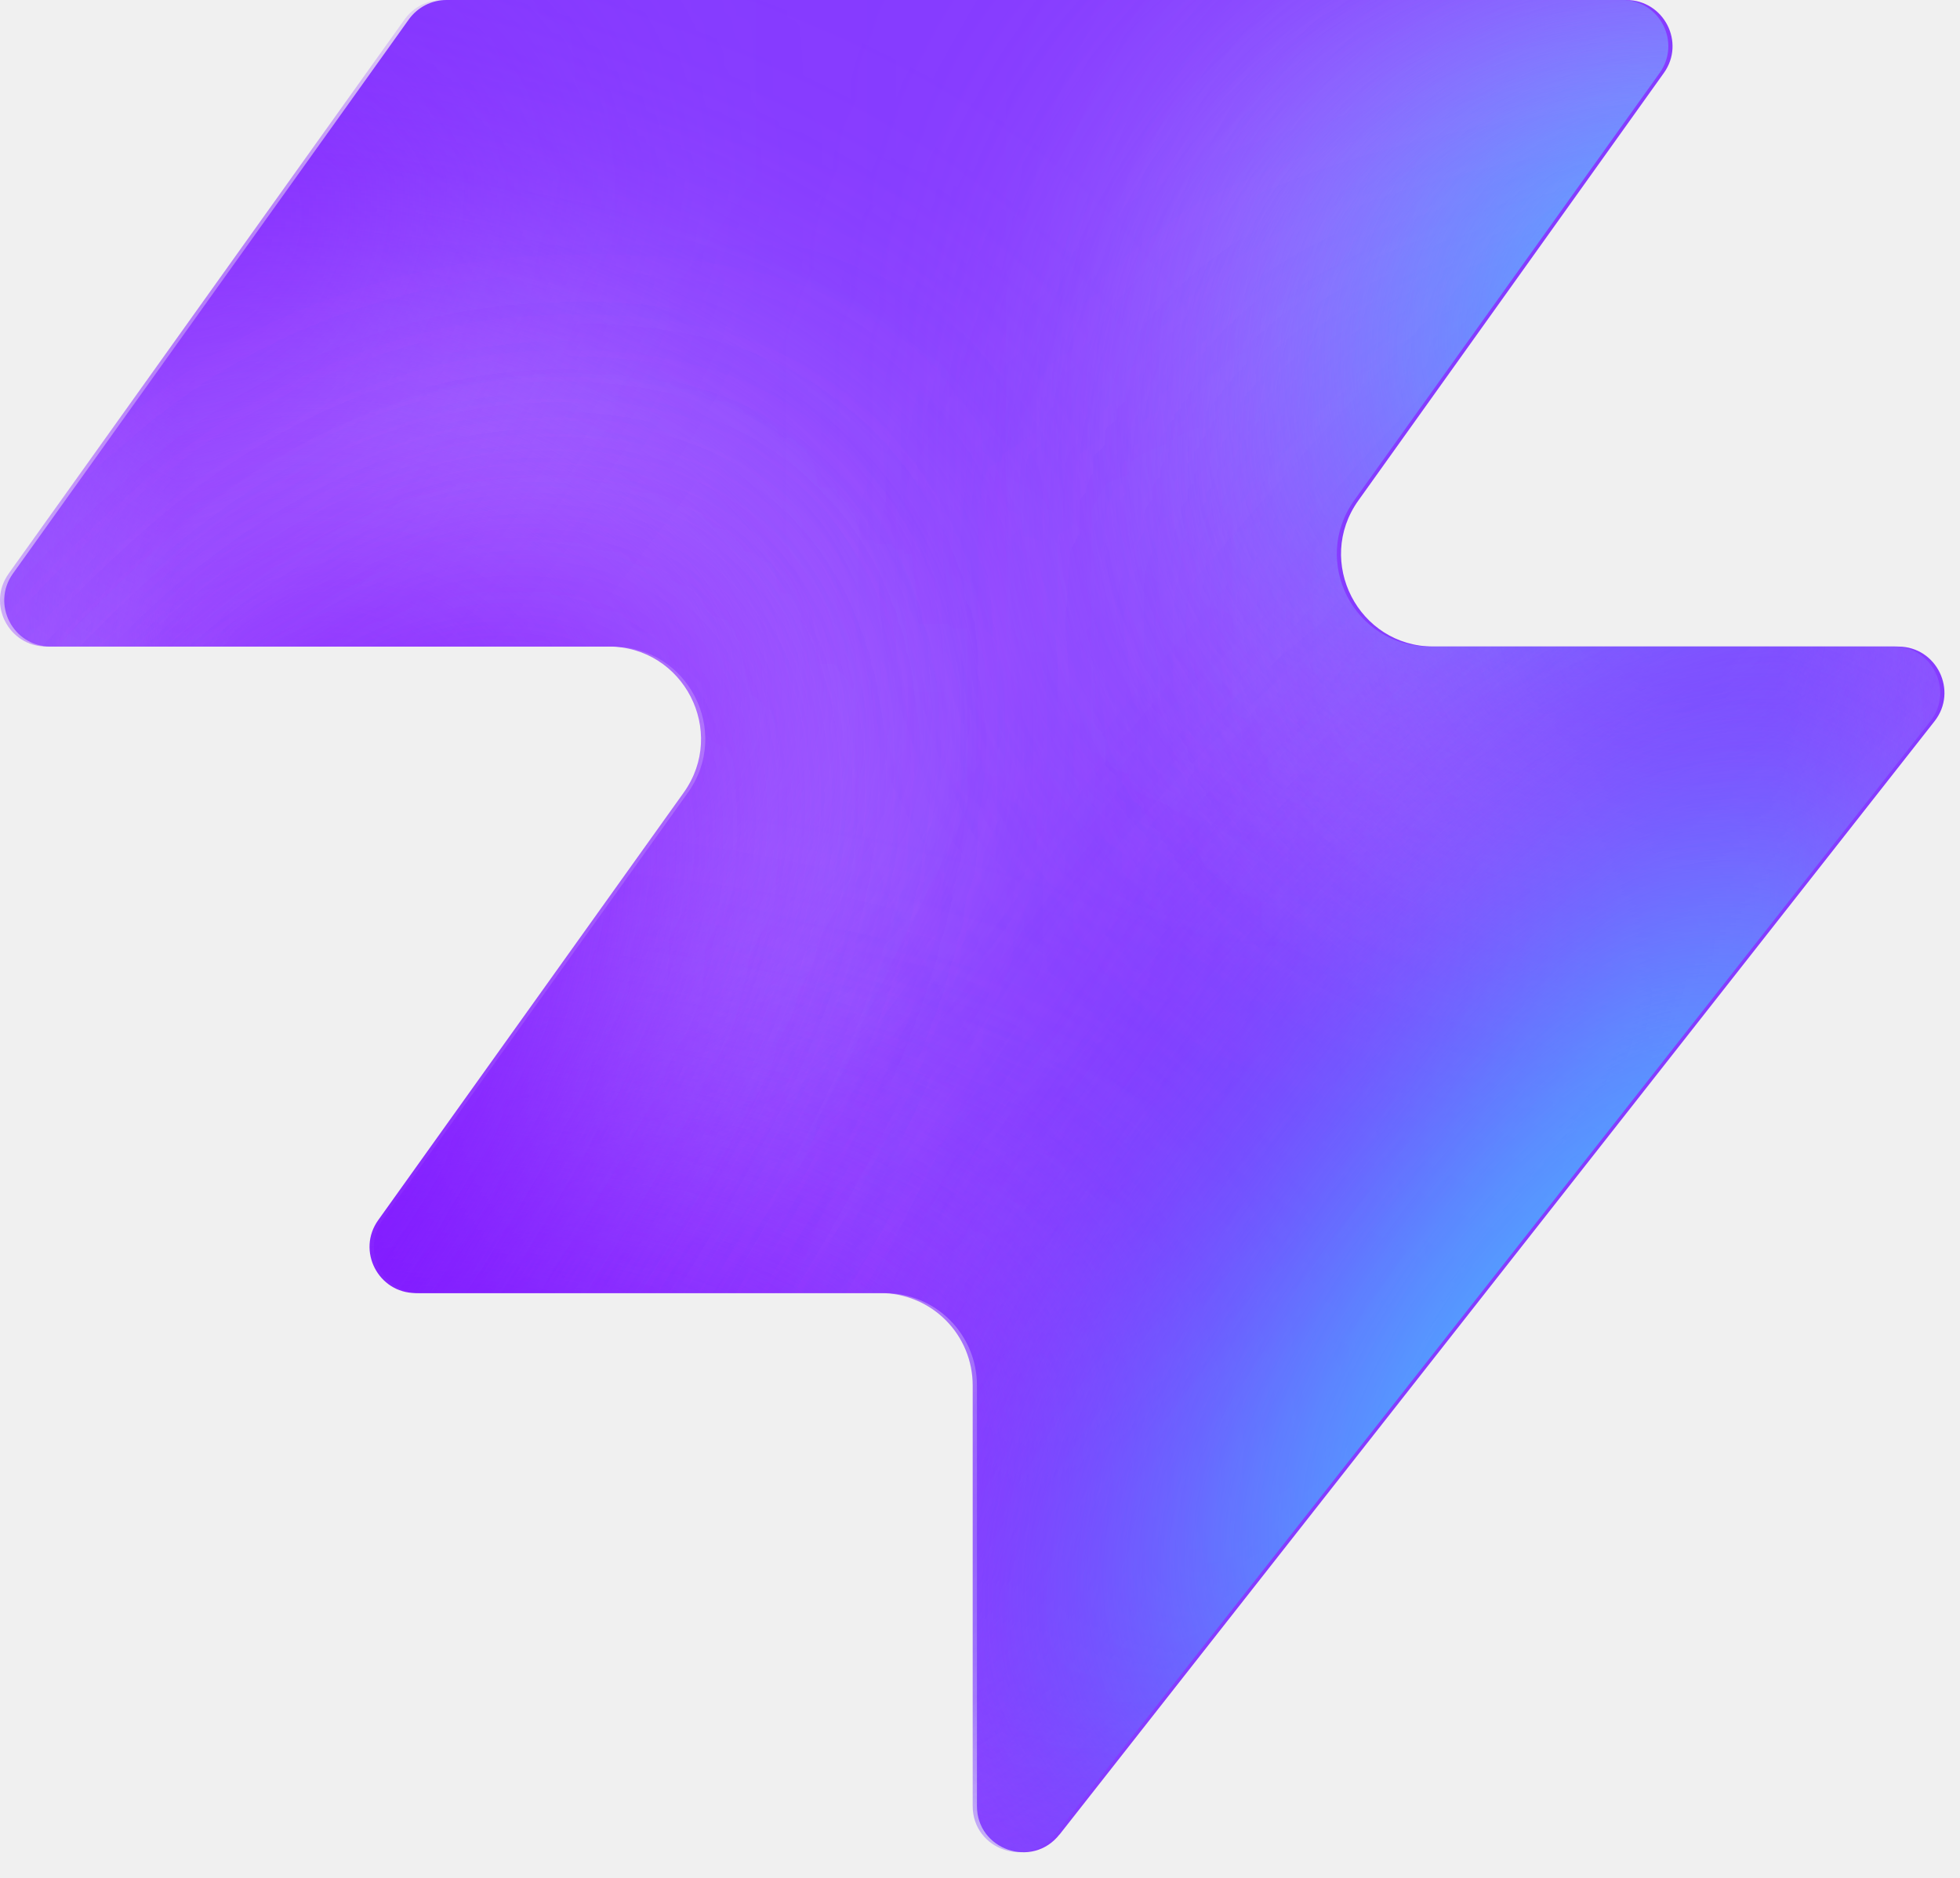
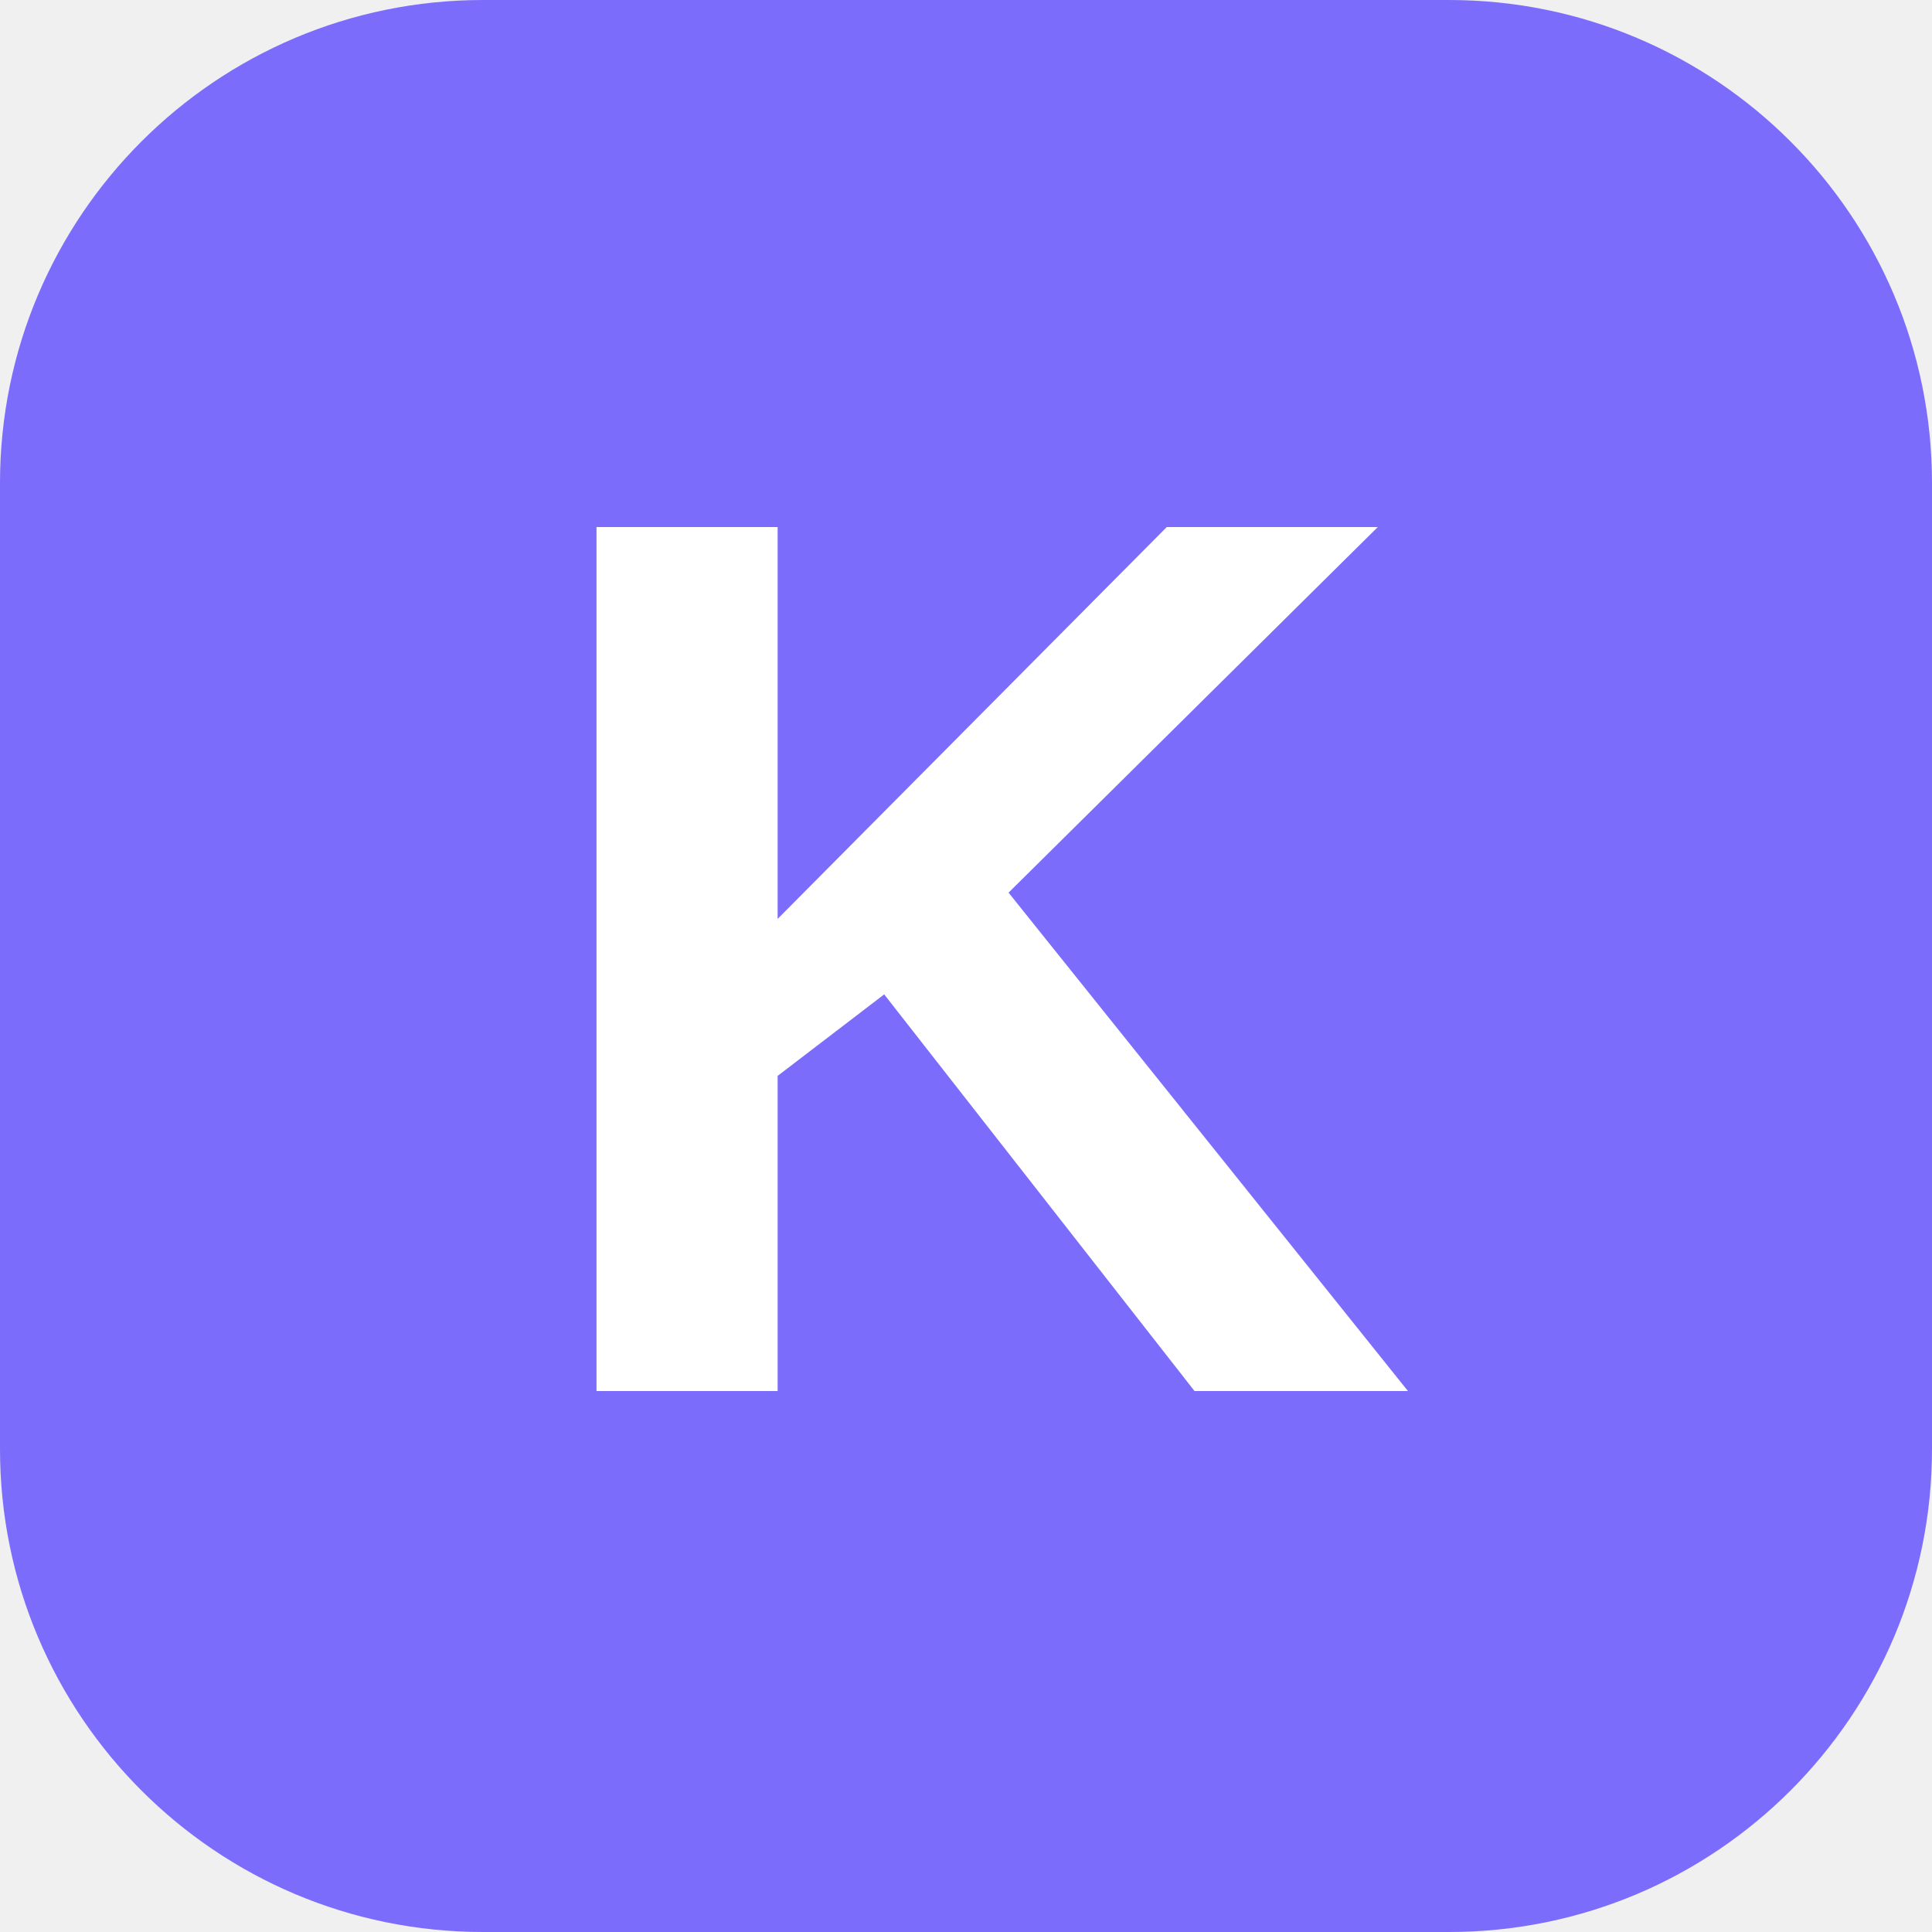
- <svg xmlns="http://www.w3.org/2000/svg" width="48" height="46" fill="none" viewBox="0 0 48 46">
-   <path fill="#863bff" d="M25.946 44.938c-.664.845-2.021.375-2.021-.698V33.937a2.26 2.26 0 0 0-2.262-2.262H10.287c-.92 0-1.456-1.04-.92-1.788l7.48-10.471c1.07-1.497 0-3.578-1.842-3.578H1.237c-.92 0-1.456-1.04-.92-1.788L10.013.474c.214-.297.556-.474.92-.474h28.894c.92 0 1.456 1.04.92 1.788l-7.48 10.471c-1.07 1.498 0 3.579 1.842 3.579h11.377c.943 0 1.473 1.088.89 1.83L25.947 44.94z" style="fill:#863bff;fill:color(display-p3 .525 .23 1);fill-opacity:1" />
-   <mask id="a" width="48" height="46" x="0" y="0" maskUnits="userSpaceOnUse" style="mask-type:alpha">
-     <path fill="#000" d="M25.842 44.938c-.664.844-2.021.375-2.021-.698V33.937a2.26 2.26 0 0 0-2.262-2.262H10.183c-.92 0-1.456-1.04-.92-1.788l7.48-10.471c1.07-1.498 0-3.579-1.842-3.579H1.133c-.92 0-1.456-1.04-.92-1.787L9.91.473c.214-.297.556-.474.92-.474h28.894c.92 0 1.456 1.04.92 1.788l-7.48 10.471c-1.07 1.498 0 3.578 1.842 3.578h11.377c.943 0 1.473 1.088.89 1.832L25.843 44.94z" style="fill:#000;fill-opacity:1" />
-   </mask>
-   <g mask="url(#a)">
-     <g filter="url(#b)">
-       <ellipse cx="5.508" cy="14.704" fill="#ede6ff" rx="5.508" ry="14.704" style="fill:#ede6ff;fill:color(display-p3 .927 .903 1);fill-opacity:1" transform="matrix(.00324 1 1 -.00324 -4.47 31.516)" />
-     </g>
-     <g filter="url(#c)">
-       <ellipse cx="10.399" cy="29.851" fill="#ede6ff" rx="10.399" ry="29.851" style="fill:#ede6ff;fill:color(display-p3 .927 .903 1);fill-opacity:1" transform="matrix(.00324 1 1 -.00324 -39.328 7.883)" />
-     </g>
-     <g filter="url(#d)">
-       <ellipse cx="5.508" cy="30.487" fill="#7e14ff" rx="5.508" ry="30.487" style="fill:#7e14ff;fill:color(display-p3 .492 .077 1);fill-opacity:1" transform="rotate(89.814 -25.913 -14.639)scale(1 -1)" />
-     </g>
-     <g filter="url(#e)">
-       <ellipse cx="5.508" cy="30.599" fill="#7e14ff" rx="5.508" ry="30.599" style="fill:#7e14ff;fill:color(display-p3 .492 .077 1);fill-opacity:1" transform="rotate(89.814 -32.644 -3.334)scale(1 -1)" />
-     </g>
-     <g filter="url(#f)">
-       <ellipse cx="5.508" cy="30.599" fill="#7e14ff" rx="5.508" ry="30.599" style="fill:#7e14ff;fill:color(display-p3 .492 .077 1);fill-opacity:1" transform="matrix(.00324 1 1 -.00324 -34.34 30.47)" />
-     </g>
-     <g filter="url(#g)">
-       <ellipse cx="14.072" cy="22.078" fill="#ede6ff" rx="14.072" ry="22.078" style="fill:#ede6ff;fill:color(display-p3 .927 .903 1);fill-opacity:1" transform="rotate(93.35 24.506 48.493)scale(-1 1)" />
-     </g>
-     <g filter="url(#h)">
-       <ellipse cx="3.47" cy="21.501" fill="#7e14ff" rx="3.47" ry="21.501" style="fill:#7e14ff;fill:color(display-p3 .492 .077 1);fill-opacity:1" transform="rotate(89.009 28.708 47.59)scale(-1 1)" />
-     </g>
-     <g filter="url(#i)">
-       <ellipse cx="3.47" cy="21.501" fill="#7e14ff" rx="3.47" ry="21.501" style="fill:#7e14ff;fill:color(display-p3 .492 .077 1);fill-opacity:1" transform="rotate(89.009 28.708 47.59)scale(-1 1)" />
-     </g>
-     <g filter="url(#j)">
-       <ellipse cx=".387" cy="8.972" fill="#7e14ff" rx="4.407" ry="29.108" style="fill:#7e14ff;fill:color(display-p3 .492 .077 1);fill-opacity:1" transform="rotate(39.51 .387 8.972)" />
-     </g>
-     <g filter="url(#k)">
-       <ellipse cx="47.523" cy="-6.092" fill="#7e14ff" rx="4.407" ry="29.108" style="fill:#7e14ff;fill:color(display-p3 .492 .077 1);fill-opacity:1" transform="rotate(37.892 47.523 -6.092)" />
-     </g>
-     <g filter="url(#l)">
-       <ellipse cx="41.412" cy="6.333" fill="#47bfff" rx="5.971" ry="9.665" style="fill:#47bfff;fill:color(display-p3 .28 .748 1);fill-opacity:1" transform="rotate(37.892 41.412 6.333)" />
-     </g>
-     <g filter="url(#m)">
-       <ellipse cx="-1.879" cy="38.332" fill="#7e14ff" rx="4.407" ry="29.108" style="fill:#7e14ff;fill:color(display-p3 .492 .077 1);fill-opacity:1" transform="rotate(37.892 -1.88 38.332)" />
-     </g>
-     <g filter="url(#n)">
-       <ellipse cx="-1.879" cy="38.332" fill="#7e14ff" rx="4.407" ry="29.108" style="fill:#7e14ff;fill:color(display-p3 .492 .077 1);fill-opacity:1" transform="rotate(37.892 -1.88 38.332)" />
-     </g>
-     <g filter="url(#o)">
-       <ellipse cx="35.651" cy="29.907" fill="#7e14ff" rx="4.407" ry="29.108" style="fill:#7e14ff;fill:color(display-p3 .492 .077 1);fill-opacity:1" transform="rotate(37.892 35.651 29.907)" />
-     </g>
-     <g filter="url(#p)">
-       <ellipse cx="38.418" cy="32.4" fill="#47bfff" rx="5.971" ry="15.297" style="fill:#47bfff;fill:color(display-p3 .28 .748 1);fill-opacity:1" transform="rotate(37.892 38.418 32.4)" />
-     </g>
-   </g>
-   <defs>
-     <filter id="b" width="60.045" height="41.654" x="-19.77" y="16.149" color-interpolation-filters="sRGB" filterUnits="userSpaceOnUse">
-       <feFlood flood-opacity="0" result="BackgroundImageFix" />
-       <feBlend in="SourceGraphic" in2="BackgroundImageFix" result="shape" />
-       <feGaussianBlur result="effect1_foregroundBlur_2002_17158" stdDeviation="7.659" />
-     </filter>
-     <filter id="c" width="90.34" height="51.437" x="-54.613" y="-7.533" color-interpolation-filters="sRGB" filterUnits="userSpaceOnUse">
-       <feFlood flood-opacity="0" result="BackgroundImageFix" />
-       <feBlend in="SourceGraphic" in2="BackgroundImageFix" result="shape" />
-       <feGaussianBlur result="effect1_foregroundBlur_2002_17158" stdDeviation="7.659" />
-     </filter>
-     <filter id="d" width="79.355" height="29.4" x="-49.64" y="2.03" color-interpolation-filters="sRGB" filterUnits="userSpaceOnUse">
-       <feFlood flood-opacity="0" result="BackgroundImageFix" />
-       <feBlend in="SourceGraphic" in2="BackgroundImageFix" result="shape" />
-       <feGaussianBlur result="effect1_foregroundBlur_2002_17158" stdDeviation="4.596" />
-     </filter>
-     <filter id="e" width="79.579" height="29.4" x="-45.045" y="20.029" color-interpolation-filters="sRGB" filterUnits="userSpaceOnUse">
-       <feFlood flood-opacity="0" result="BackgroundImageFix" />
-       <feBlend in="SourceGraphic" in2="BackgroundImageFix" result="shape" />
-       <feGaussianBlur result="effect1_foregroundBlur_2002_17158" stdDeviation="4.596" />
-     </filter>
-     <filter id="f" width="79.579" height="29.4" x="-43.513" y="21.178" color-interpolation-filters="sRGB" filterUnits="userSpaceOnUse">
-       <feFlood flood-opacity="0" result="BackgroundImageFix" />
-       <feBlend in="SourceGraphic" in2="BackgroundImageFix" result="shape" />
-       <feGaussianBlur result="effect1_foregroundBlur_2002_17158" stdDeviation="4.596" />
-     </filter>
-     <filter id="g" width="74.749" height="58.852" x="15.756" y="-17.901" color-interpolation-filters="sRGB" filterUnits="userSpaceOnUse">
-       <feFlood flood-opacity="0" result="BackgroundImageFix" />
-       <feBlend in="SourceGraphic" in2="BackgroundImageFix" result="shape" />
-       <feGaussianBlur result="effect1_foregroundBlur_2002_17158" stdDeviation="7.659" />
-     </filter>
-     <filter id="h" width="61.377" height="25.362" x="23.548" y="2.284" color-interpolation-filters="sRGB" filterUnits="userSpaceOnUse">
-       <feFlood flood-opacity="0" result="BackgroundImageFix" />
-       <feBlend in="SourceGraphic" in2="BackgroundImageFix" result="shape" />
-       <feGaussianBlur result="effect1_foregroundBlur_2002_17158" stdDeviation="4.596" />
-     </filter>
-     <filter id="i" width="61.377" height="25.362" x="23.548" y="2.284" color-interpolation-filters="sRGB" filterUnits="userSpaceOnUse">
-       <feFlood flood-opacity="0" result="BackgroundImageFix" />
-       <feBlend in="SourceGraphic" in2="BackgroundImageFix" result="shape" />
-       <feGaussianBlur result="effect1_foregroundBlur_2002_17158" stdDeviation="4.596" />
-     </filter>
-     <filter id="j" width="56.045" height="63.649" x="-27.636" y="-22.853" color-interpolation-filters="sRGB" filterUnits="userSpaceOnUse">
-       <feFlood flood-opacity="0" result="BackgroundImageFix" />
-       <feBlend in="SourceGraphic" in2="BackgroundImageFix" result="shape" />
-       <feGaussianBlur result="effect1_foregroundBlur_2002_17158" stdDeviation="4.596" />
-     </filter>
-     <filter id="k" width="54.814" height="64.646" x="20.116" y="-38.415" color-interpolation-filters="sRGB" filterUnits="userSpaceOnUse">
-       <feFlood flood-opacity="0" result="BackgroundImageFix" />
-       <feBlend in="SourceGraphic" in2="BackgroundImageFix" result="shape" />
-       <feGaussianBlur result="effect1_foregroundBlur_2002_17158" stdDeviation="4.596" />
-     </filter>
-     <filter id="l" width="33.541" height="35.313" x="24.641" y="-11.323" color-interpolation-filters="sRGB" filterUnits="userSpaceOnUse">
-       <feFlood flood-opacity="0" result="BackgroundImageFix" />
-       <feBlend in="SourceGraphic" in2="BackgroundImageFix" result="shape" />
-       <feGaussianBlur result="effect1_foregroundBlur_2002_17158" stdDeviation="4.596" />
-     </filter>
-     <filter id="m" width="54.814" height="64.646" x="-29.286" y="6.009" color-interpolation-filters="sRGB" filterUnits="userSpaceOnUse">
-       <feFlood flood-opacity="0" result="BackgroundImageFix" />
-       <feBlend in="SourceGraphic" in2="BackgroundImageFix" result="shape" />
-       <feGaussianBlur result="effect1_foregroundBlur_2002_17158" stdDeviation="4.596" />
-     </filter>
-     <filter id="n" width="54.814" height="64.646" x="-29.286" y="6.009" color-interpolation-filters="sRGB" filterUnits="userSpaceOnUse">
-       <feFlood flood-opacity="0" result="BackgroundImageFix" />
-       <feBlend in="SourceGraphic" in2="BackgroundImageFix" result="shape" />
-       <feGaussianBlur result="effect1_foregroundBlur_2002_17158" stdDeviation="4.596" />
-     </filter>
-     <filter id="o" width="54.814" height="64.646" x="8.244" y="-2.416" color-interpolation-filters="sRGB" filterUnits="userSpaceOnUse">
-       <feFlood flood-opacity="0" result="BackgroundImageFix" />
-       <feBlend in="SourceGraphic" in2="BackgroundImageFix" result="shape" />
-       <feGaussianBlur result="effect1_foregroundBlur_2002_17158" stdDeviation="4.596" />
-     </filter>
-     <filter id="p" width="39.409" height="43.623" x="18.713" y="10.588" color-interpolation-filters="sRGB" filterUnits="userSpaceOnUse">
-       <feFlood flood-opacity="0" result="BackgroundImageFix" />
-       <feBlend in="SourceGraphic" in2="BackgroundImageFix" result="shape" />
-       <feGaussianBlur result="effect1_foregroundBlur_2002_17158" stdDeviation="4.596" />
-     </filter>
-   </defs>
+ <svg xmlns="http://www.w3.org/2000/svg" viewBox="0 0 100 100">
+   <rect width="100" height="100" rx="25" fill="#7c6cfc" />
+   <text x="50" y="72" font-family="Arial, sans-serif" font-size="65" font-weight="bold" fill="white" text-anchor="middle">K</text>
</svg>
